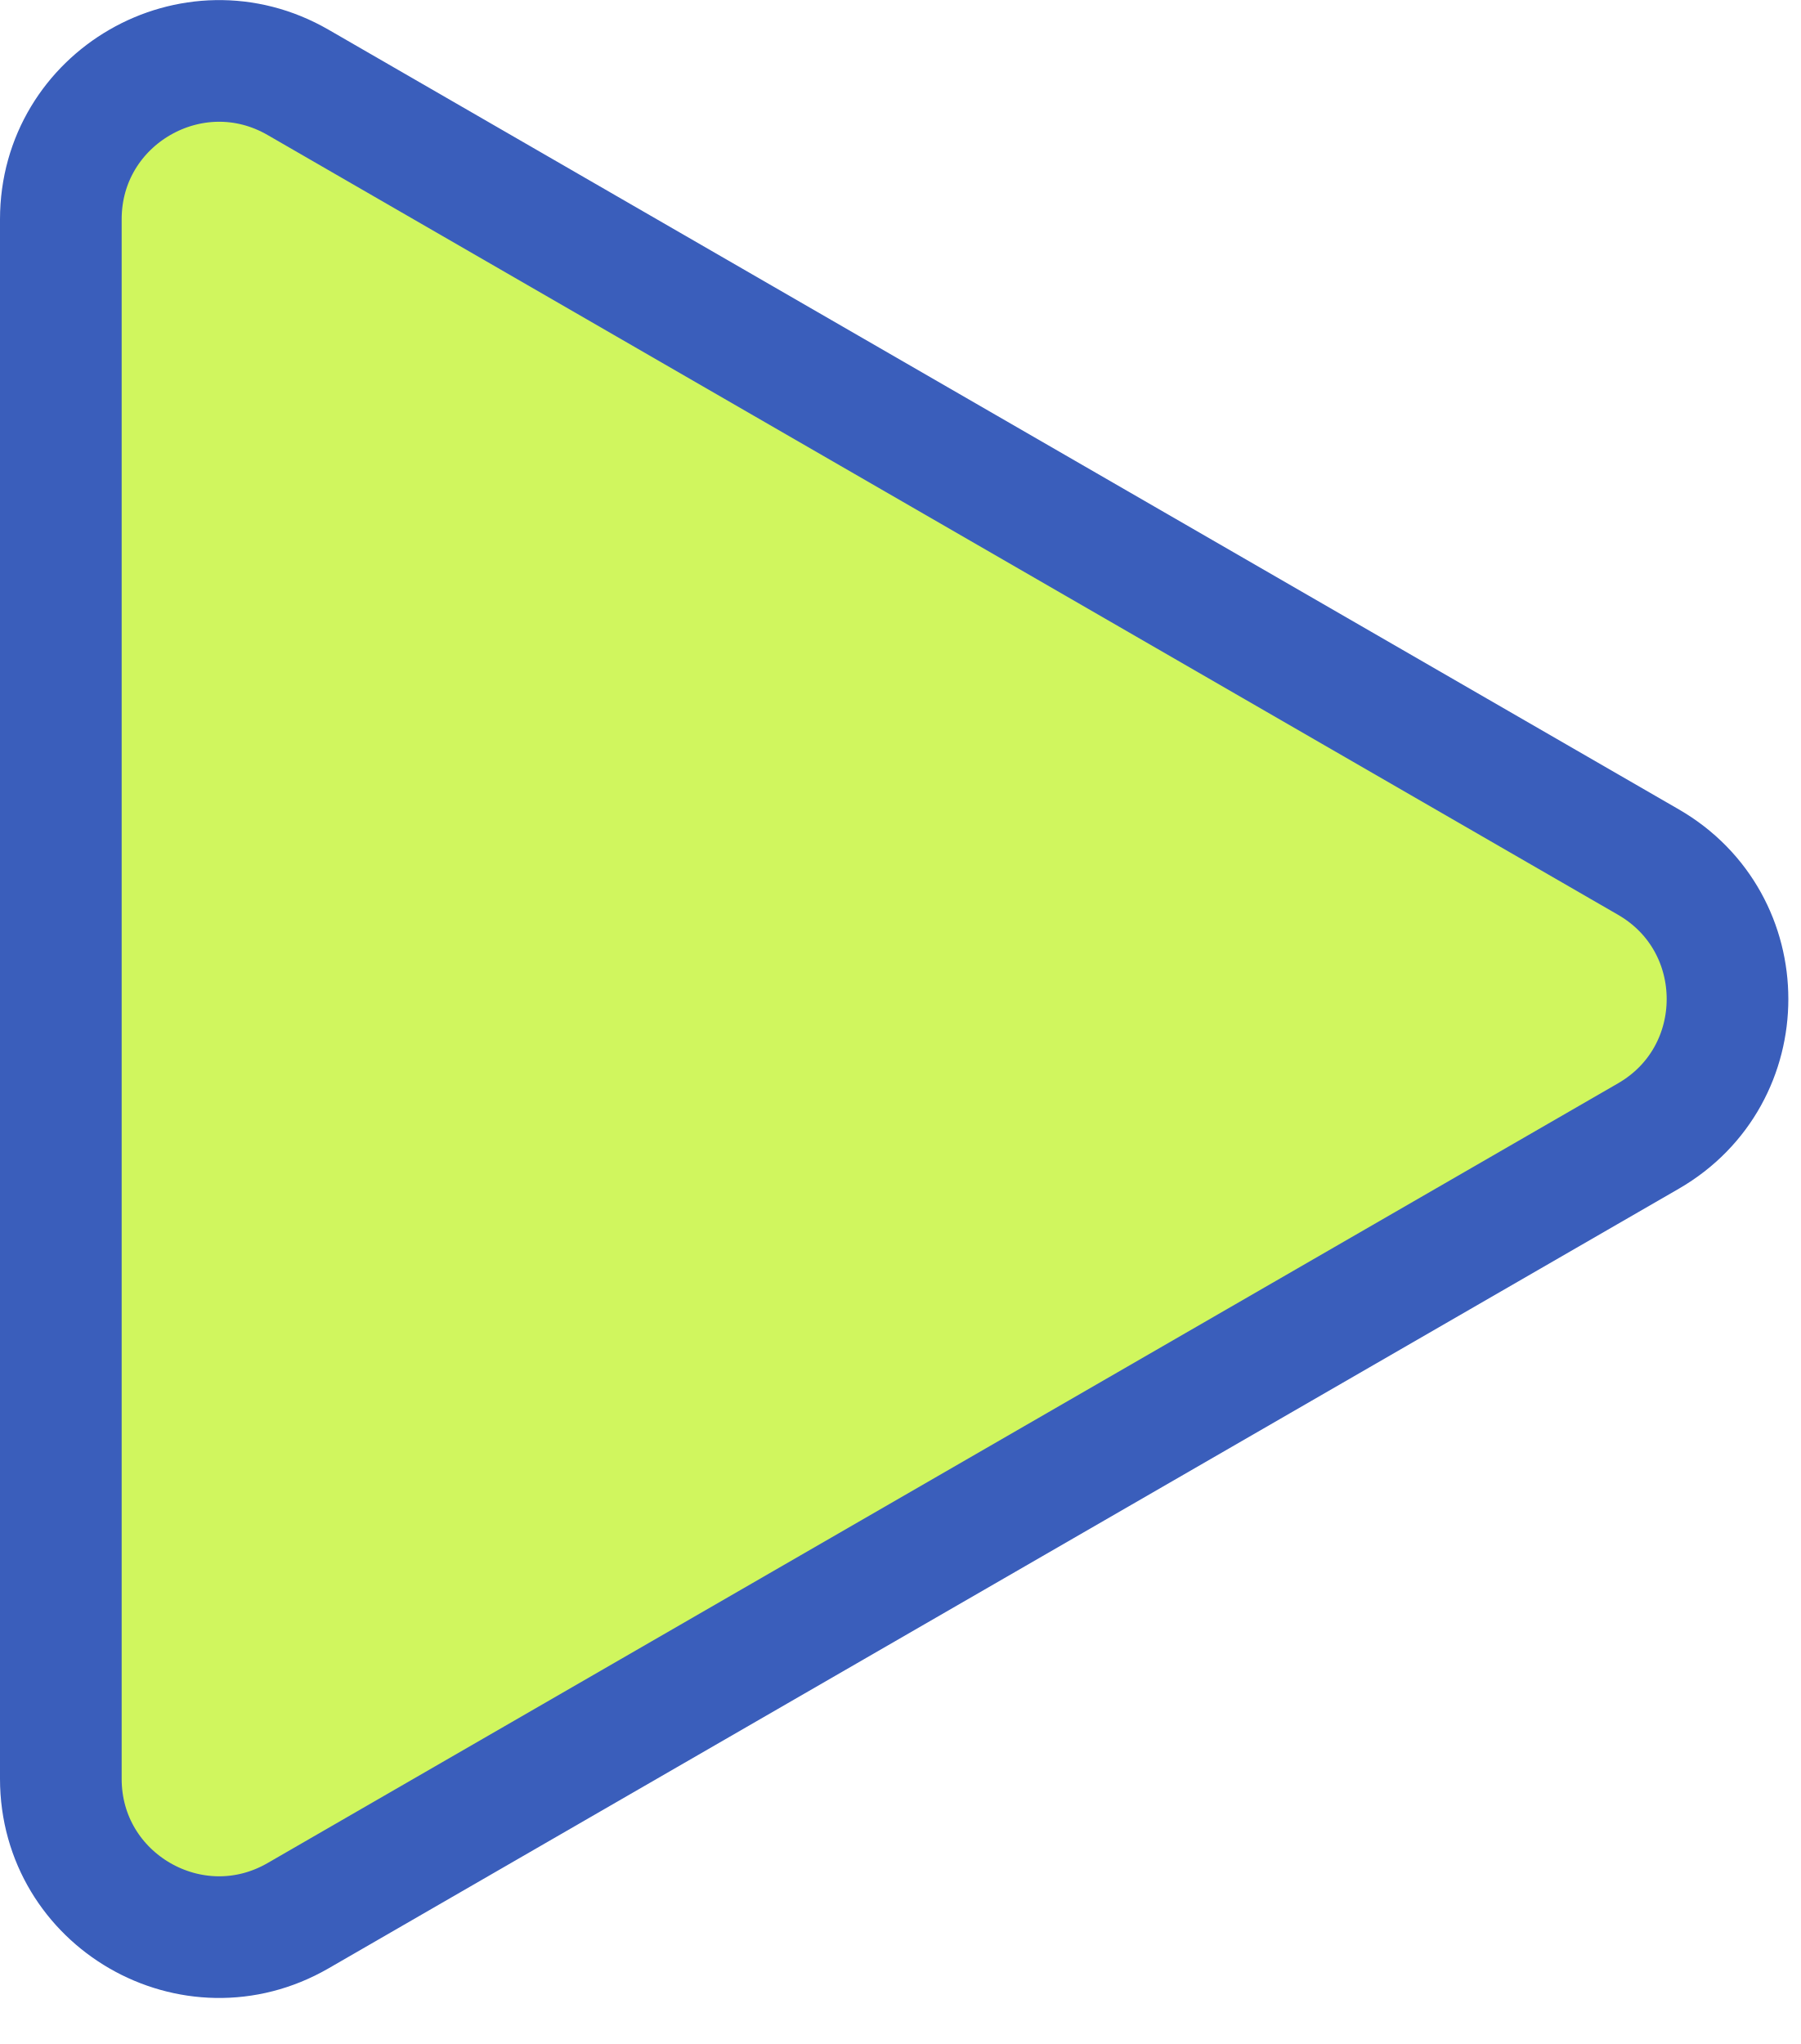
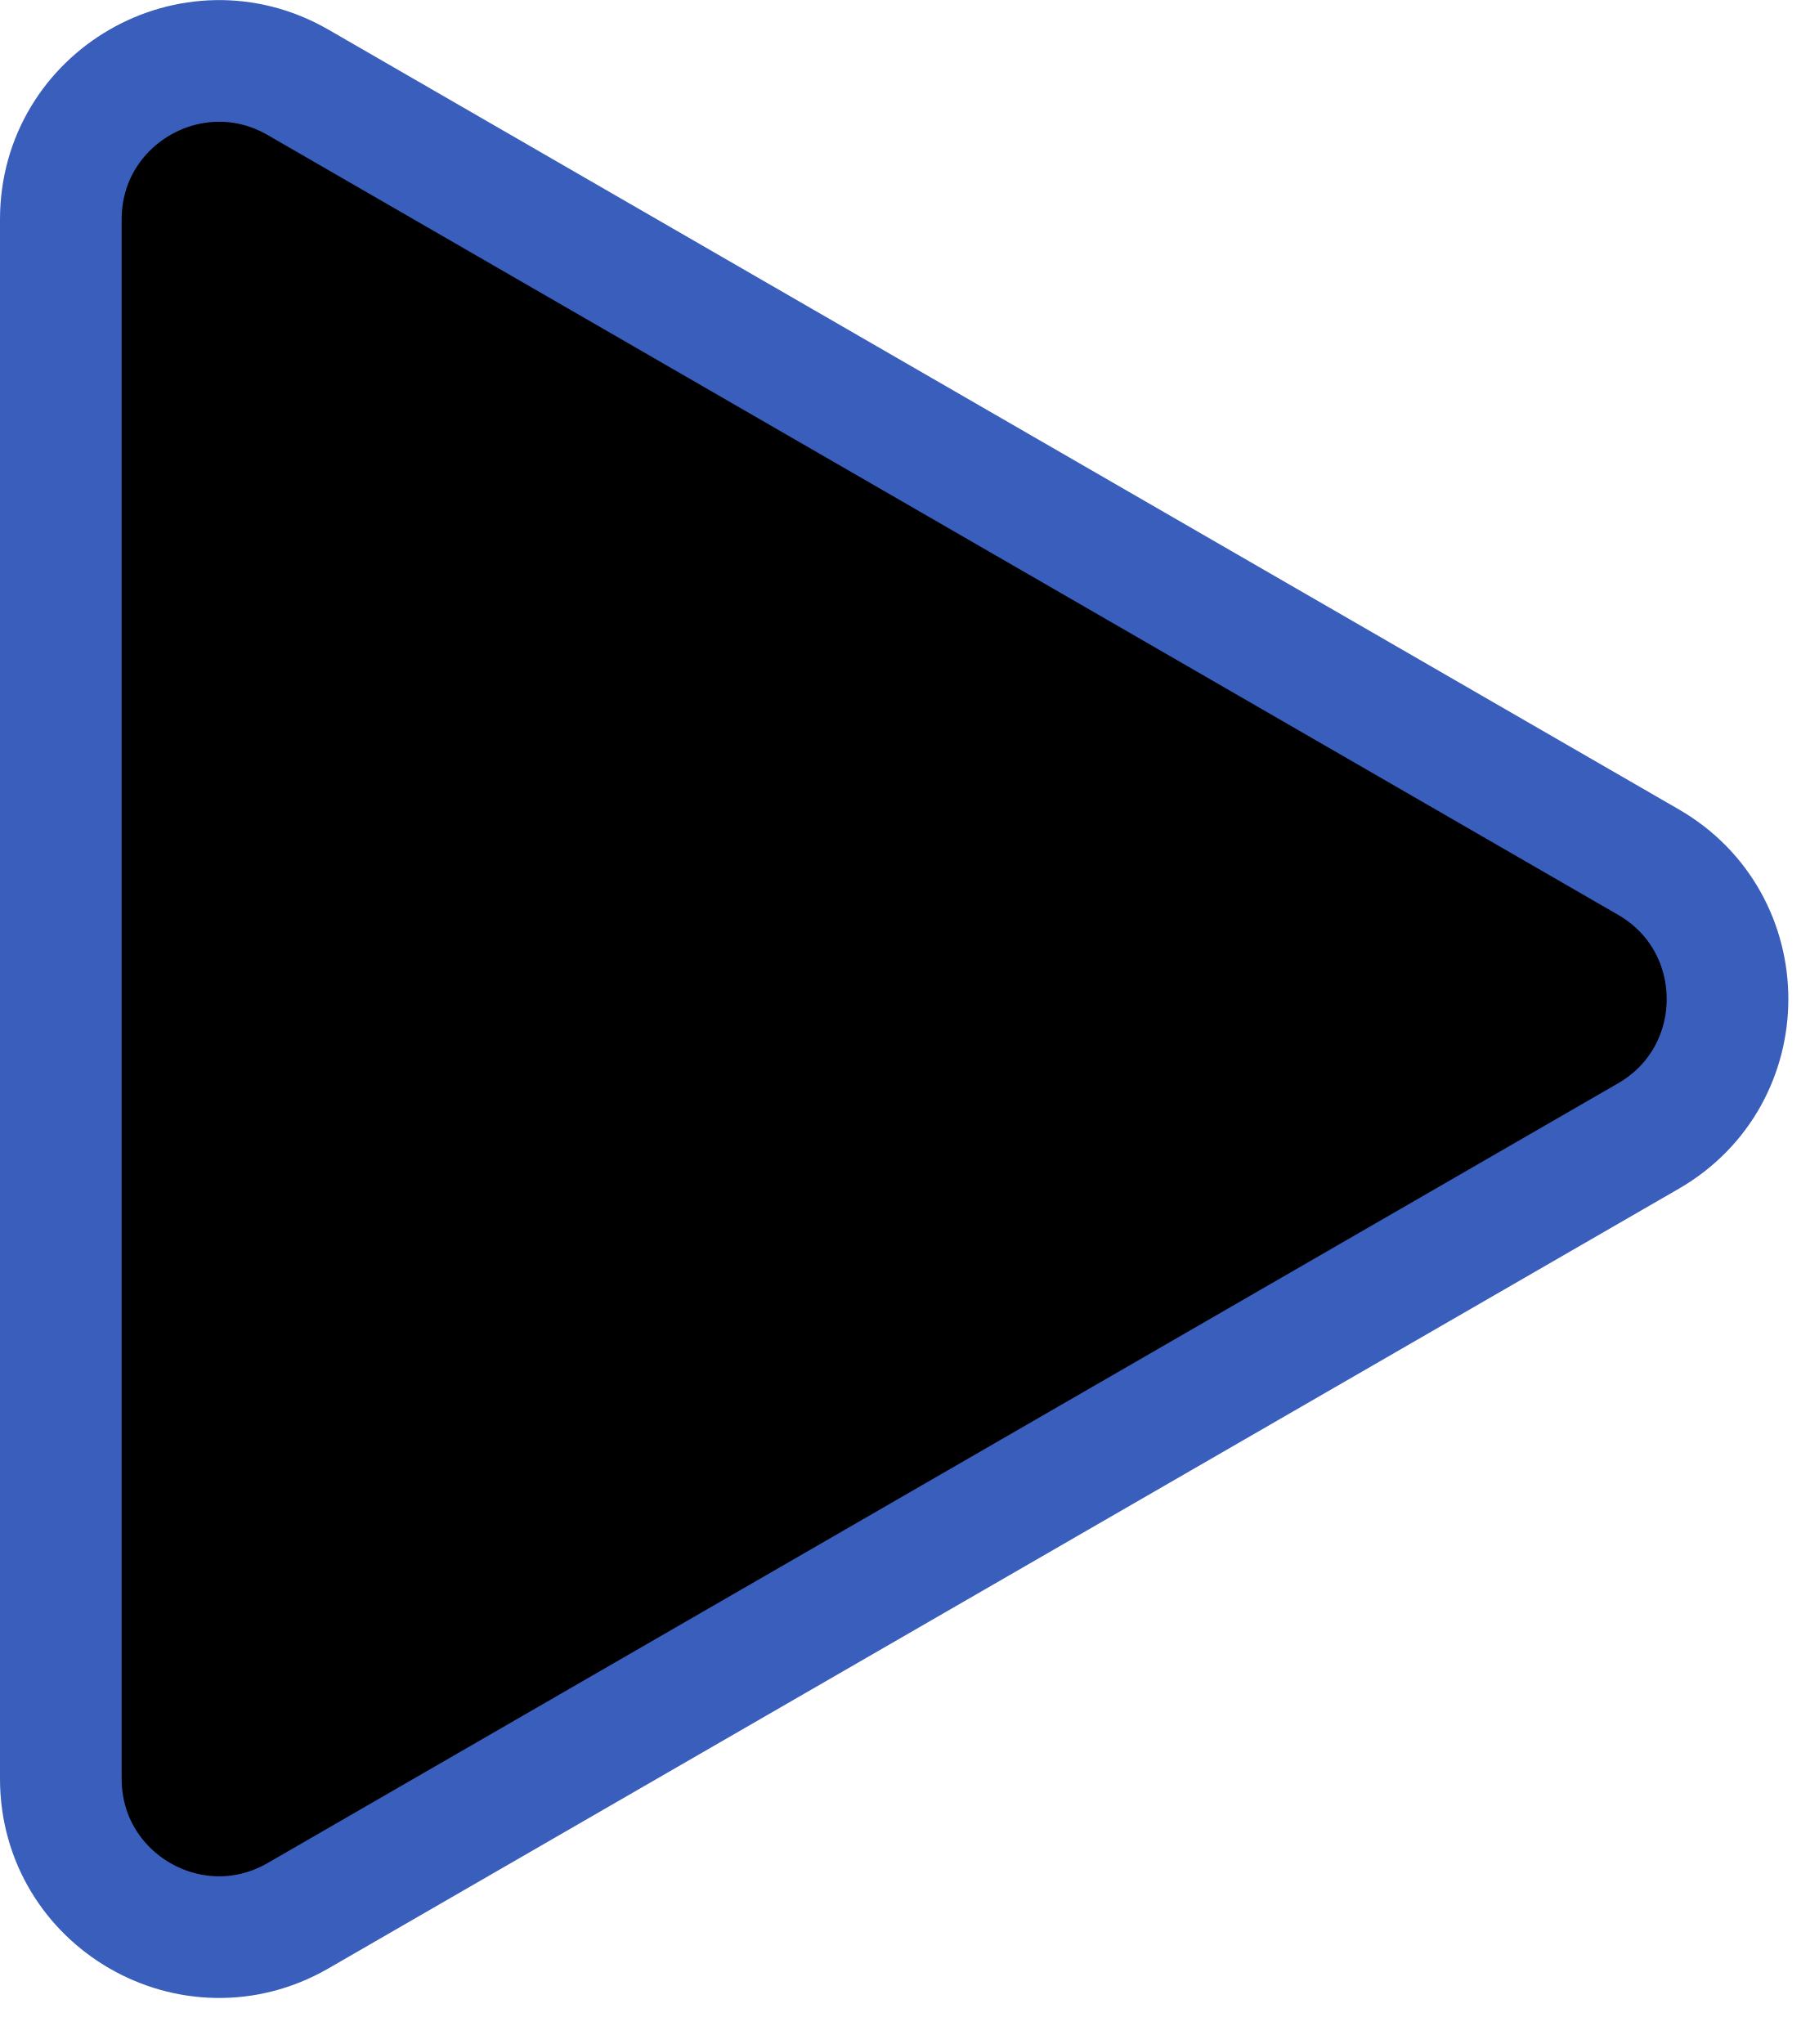
<svg xmlns="http://www.w3.org/2000/svg" width="37" height="42" viewBox="0 0 37 42" fill="none">
-   <path d="M33.875 17.714C36.042 18.965 36.042 22.092 33.875 23.343L6.125 39.364C3.958 40.615 1.25 39.052 1.25 36.55L1.25 4.507C1.25 2.005 3.958 0.441 6.125 1.692L33.875 17.714Z" fill="#D0F65E" stroke="#3A5EBB" stroke-width="2.5" />
+   <path d="M33.875 17.714C36.042 18.965 36.042 22.092 33.875 23.343L6.125 39.364C3.958 40.615 1.25 39.052 1.25 36.55L1.25 4.507C1.25 2.005 3.958 0.441 6.125 1.692L33.875 17.714Z" fill="currentColor" stroke="#3A5EBB" stroke-width="2.5" />
</svg>
